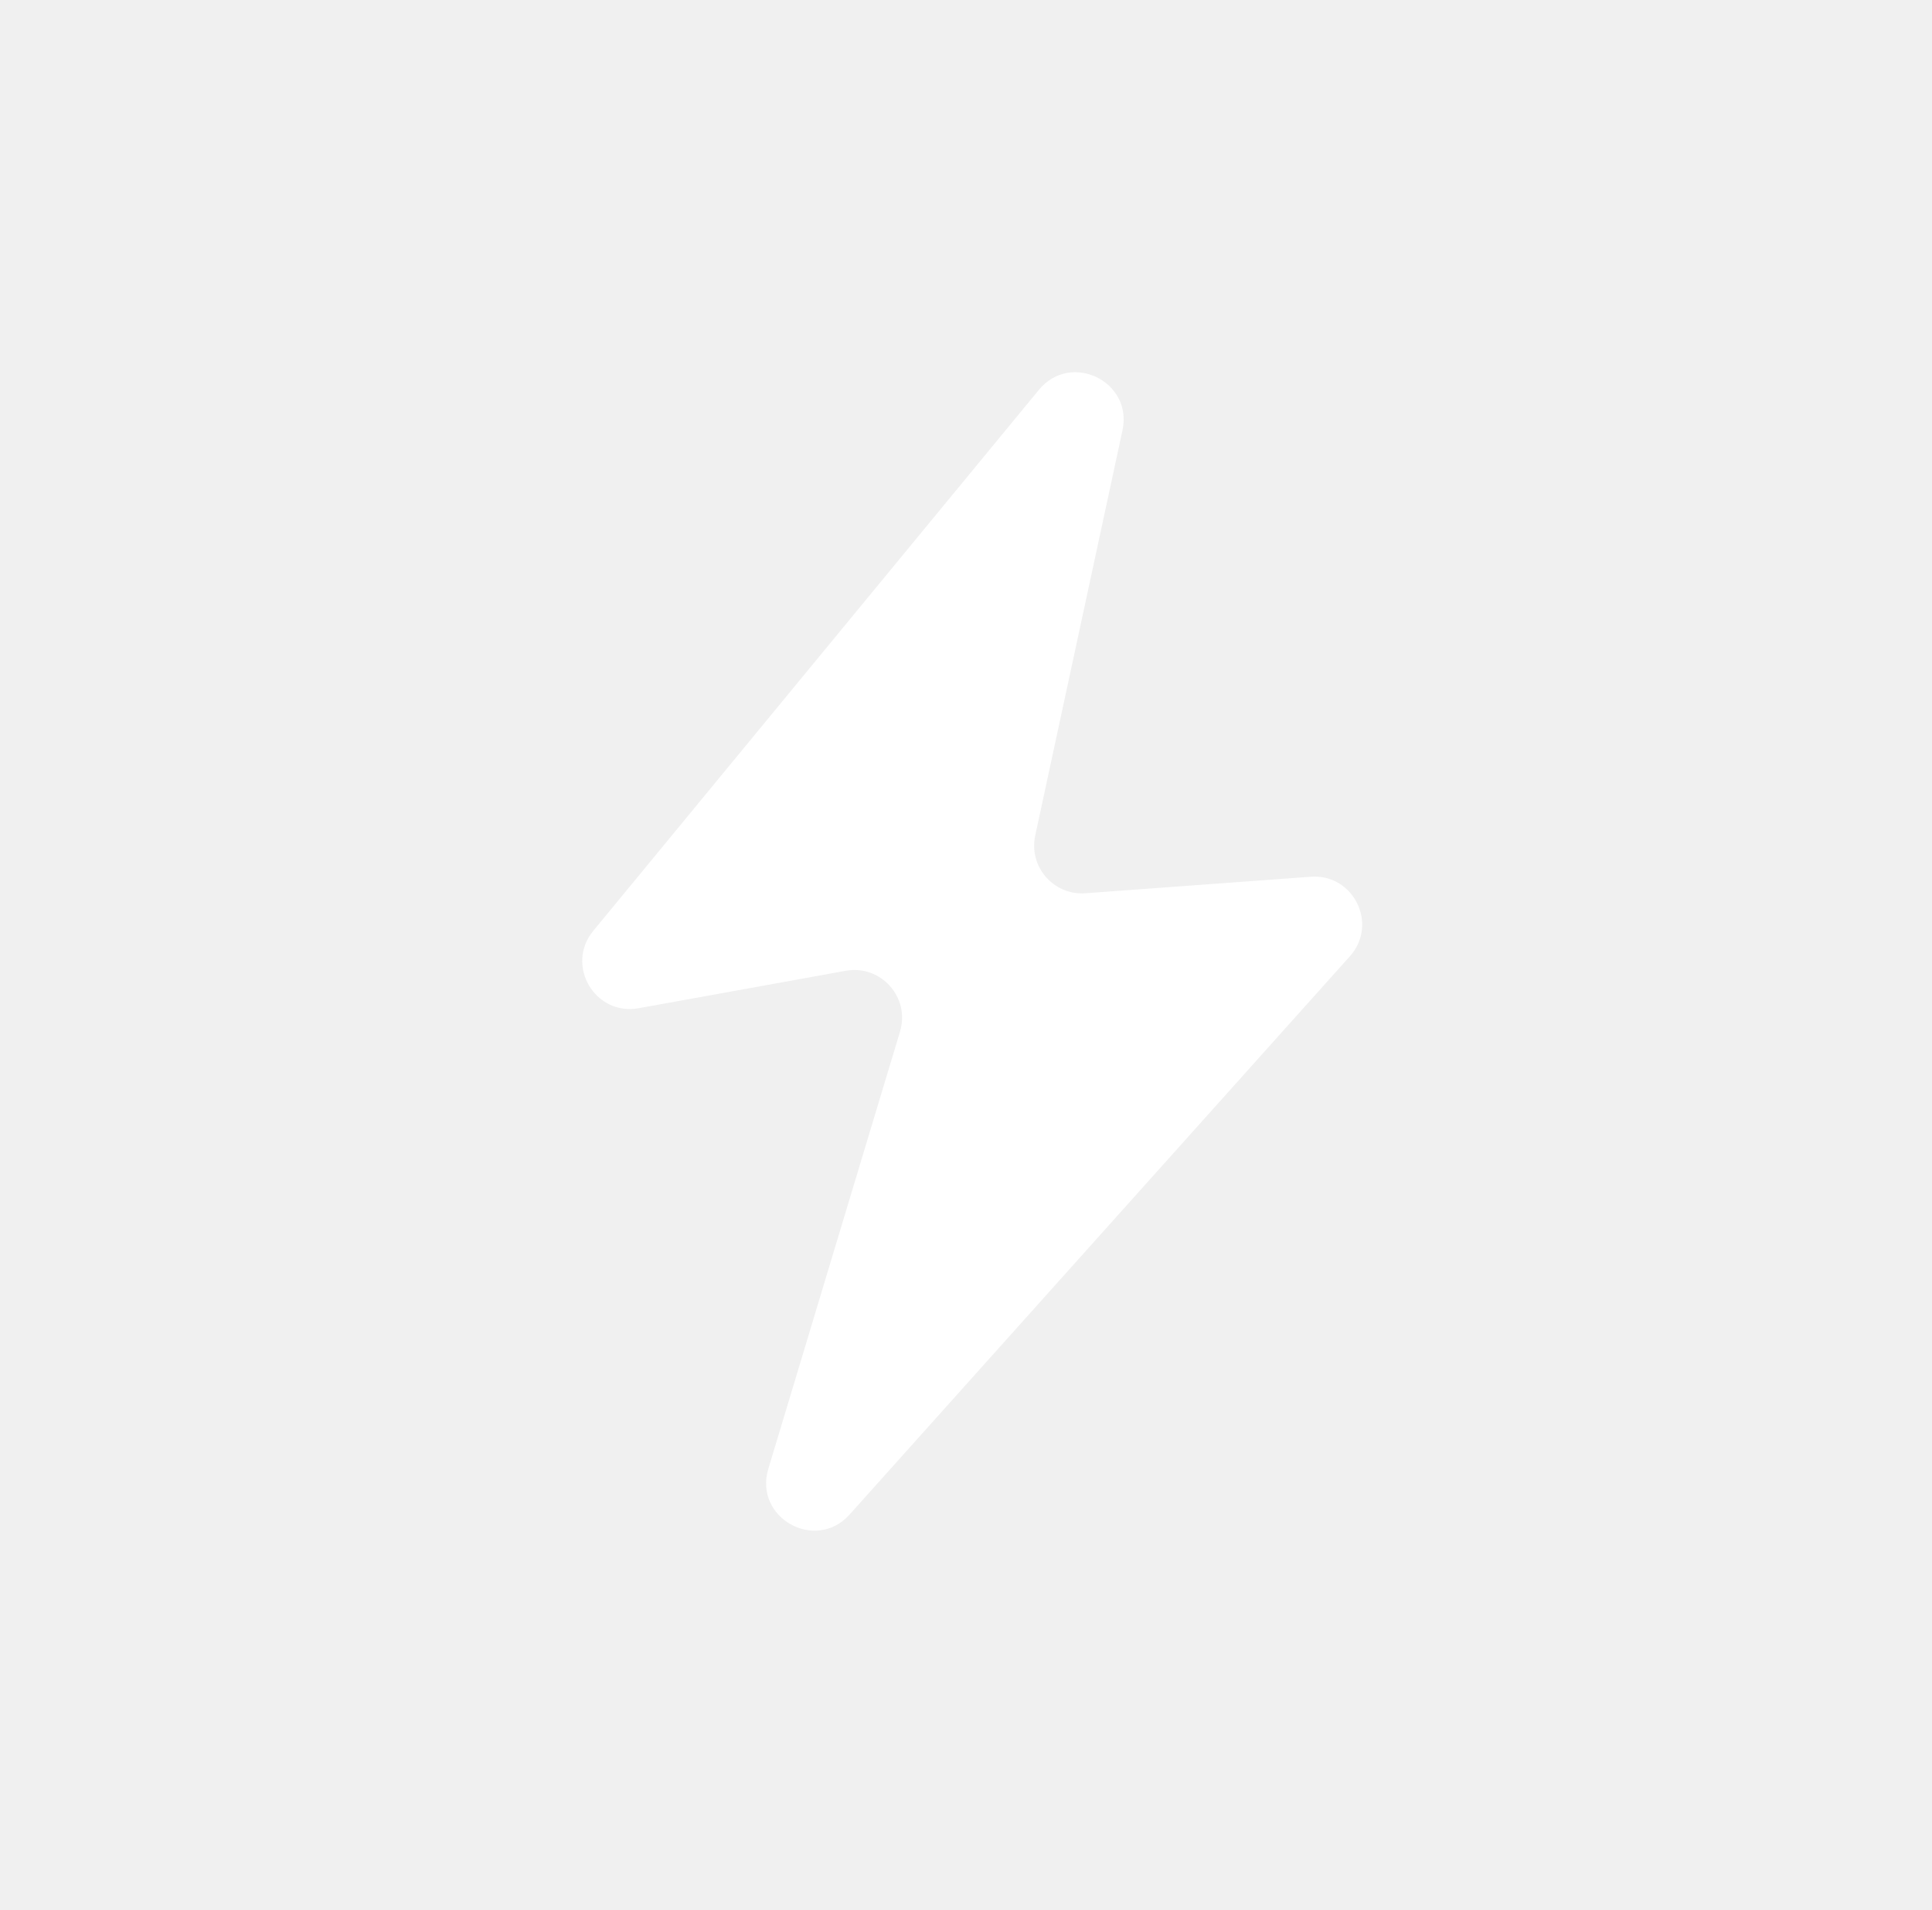
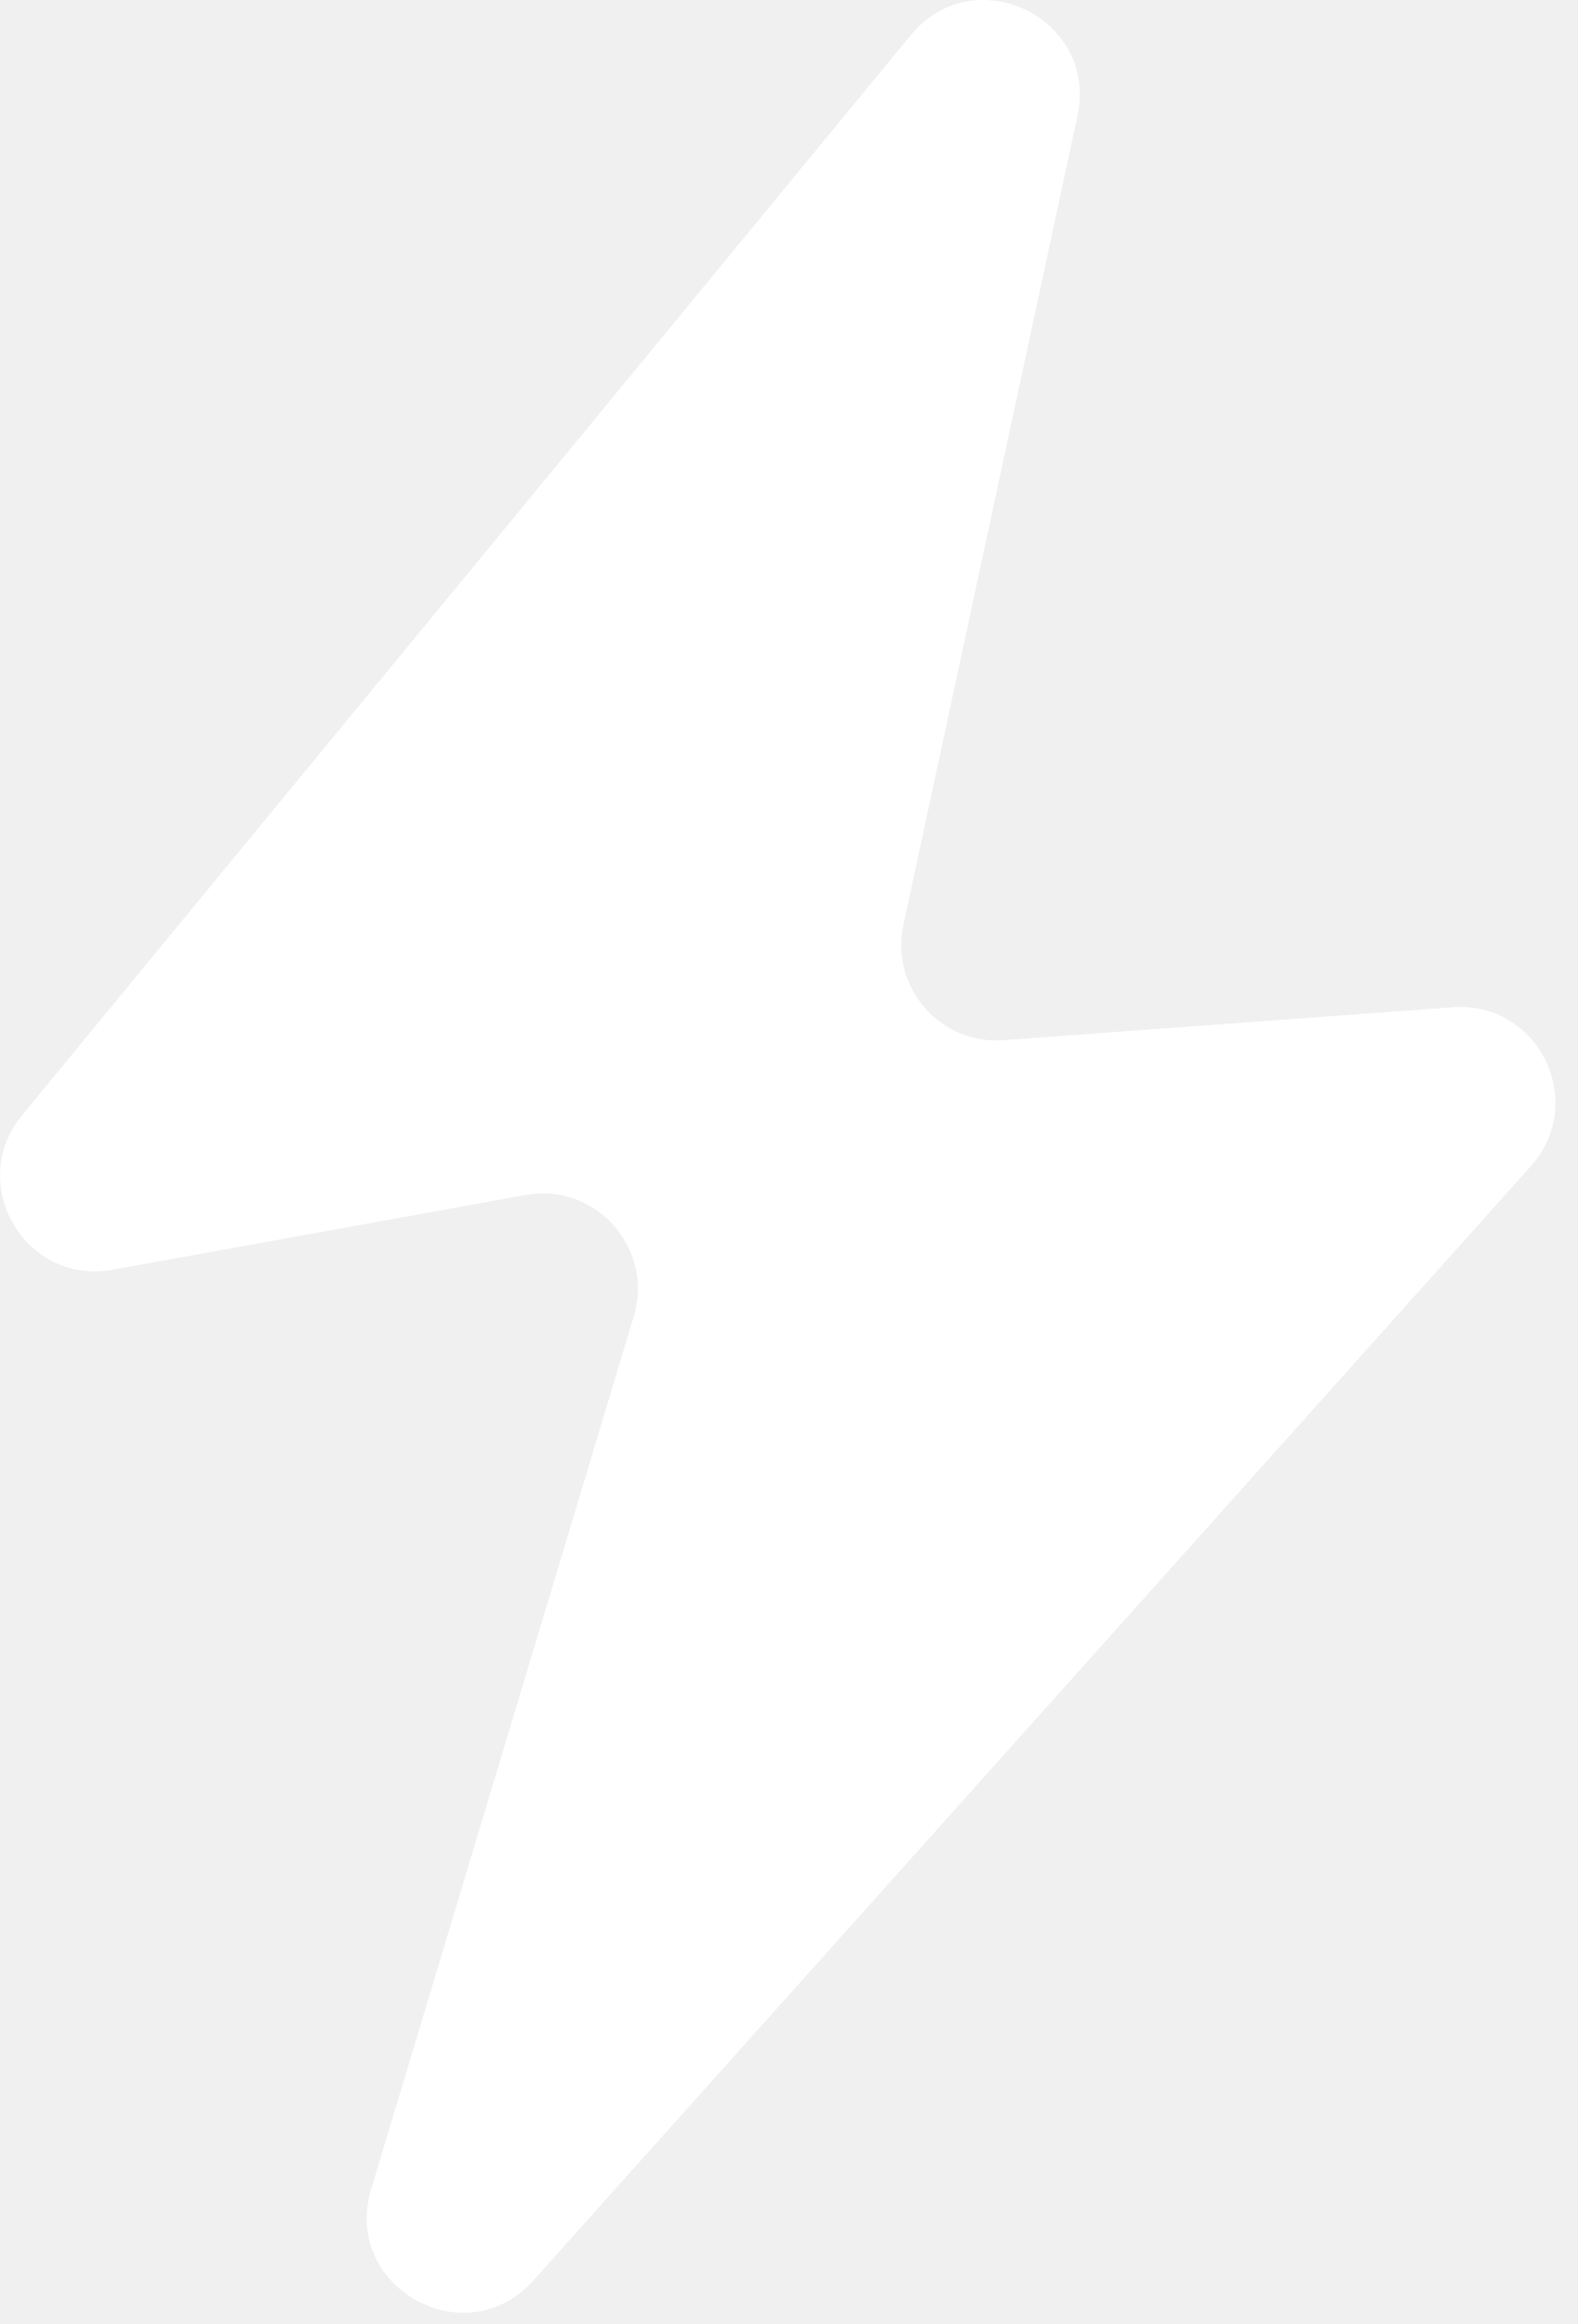
- <svg xmlns="http://www.w3.org/2000/svg" width="85" height="84" viewBox="0 0 85 84" fill="none">
-   <path d="M26.102 40.944L45.708 17.147C47.109 15.447 49.849 16.772 49.385 18.926L45.546 36.752C45.25 38.123 46.355 39.393 47.754 39.291L57.67 38.565C59.556 38.427 60.651 40.656 59.389 42.064L37.38 66.618C35.88 68.292 33.154 66.761 33.803 64.609L39.597 45.376C40.05 43.873 38.755 42.422 37.211 42.701L28.098 44.348C26.172 44.696 24.858 42.454 26.102 40.944Z" fill="white" />
+ <svg xmlns="http://www.w3.org/2000/svg" width="38" height="56" viewBox="0 0 38 56" fill="none">
+   <path d="M0.532 26.873L21.94 0.847C23.469 -1.012 26.461 0.438 25.955 2.793L21.762 22.289C21.44 23.788 22.646 25.177 24.174 25.065L35.002 24.271C37.061 24.12 38.256 26.558 36.878 28.098L12.847 54.952C11.209 56.782 8.232 55.108 8.94 52.755L15.267 31.72C15.761 30.076 14.348 28.49 12.661 28.795L2.711 30.596C0.608 30.977 -0.827 28.525 0.532 26.873Z" fill="white" />
</svg>
